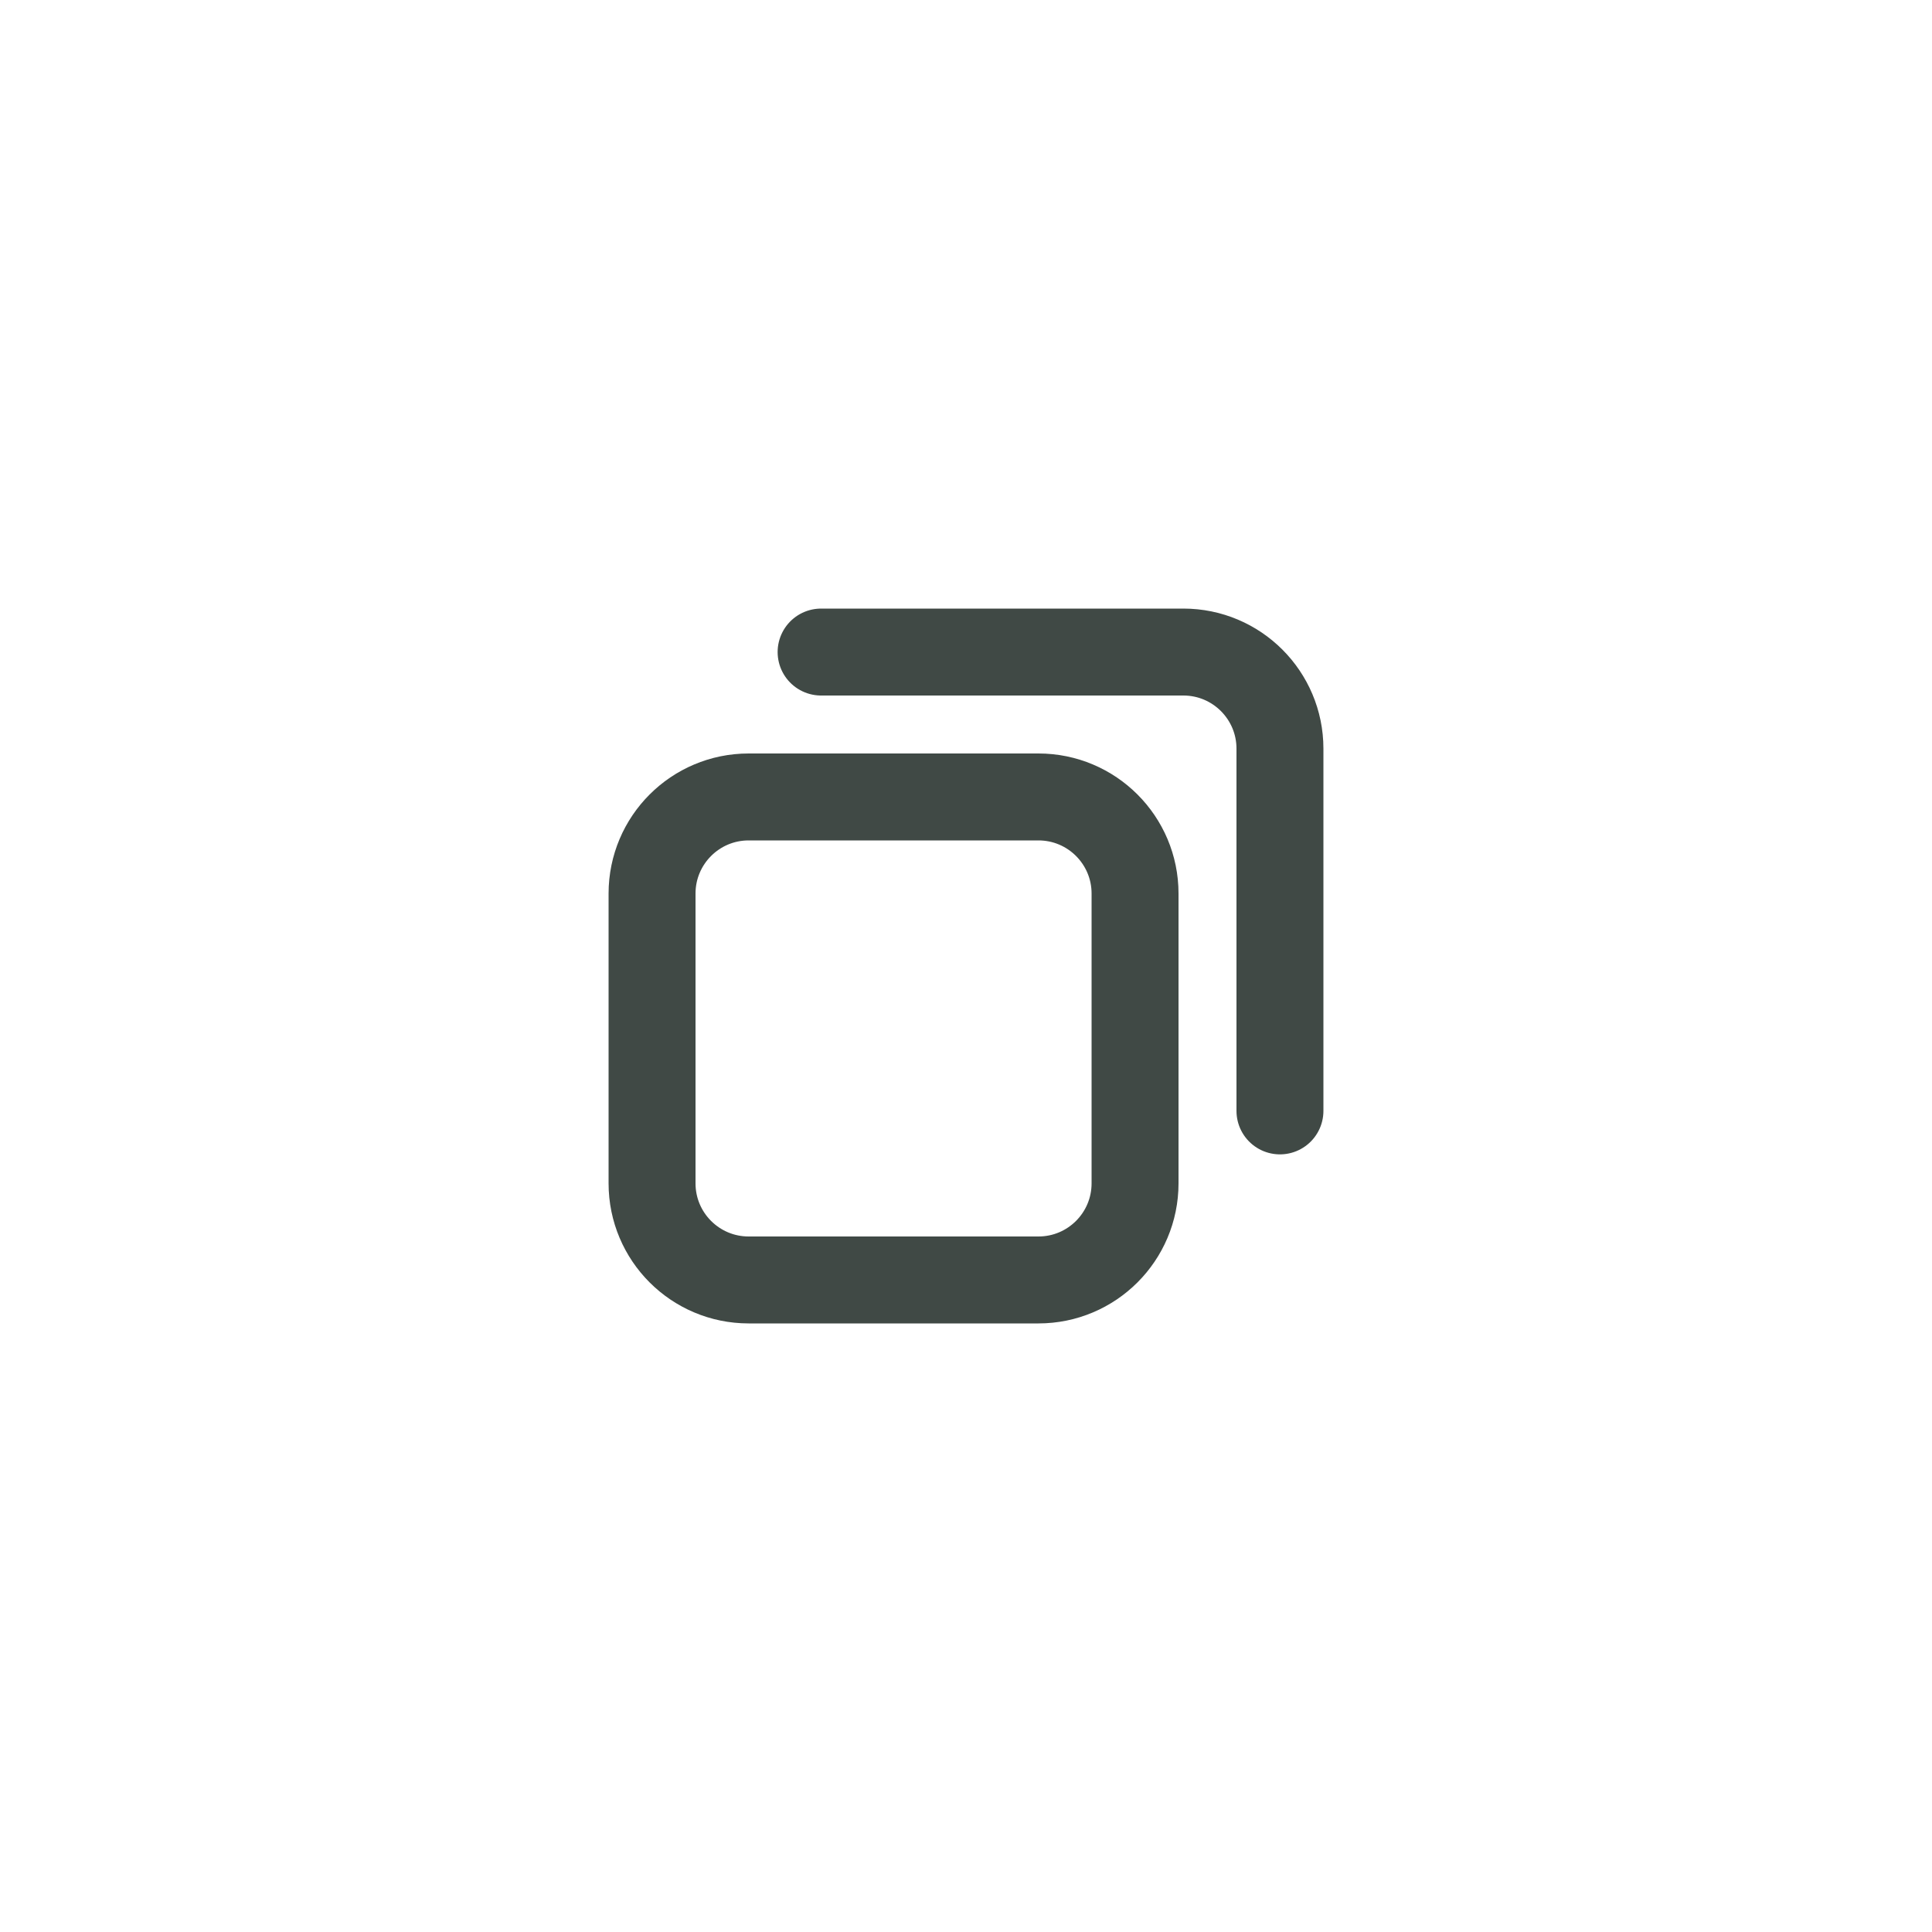
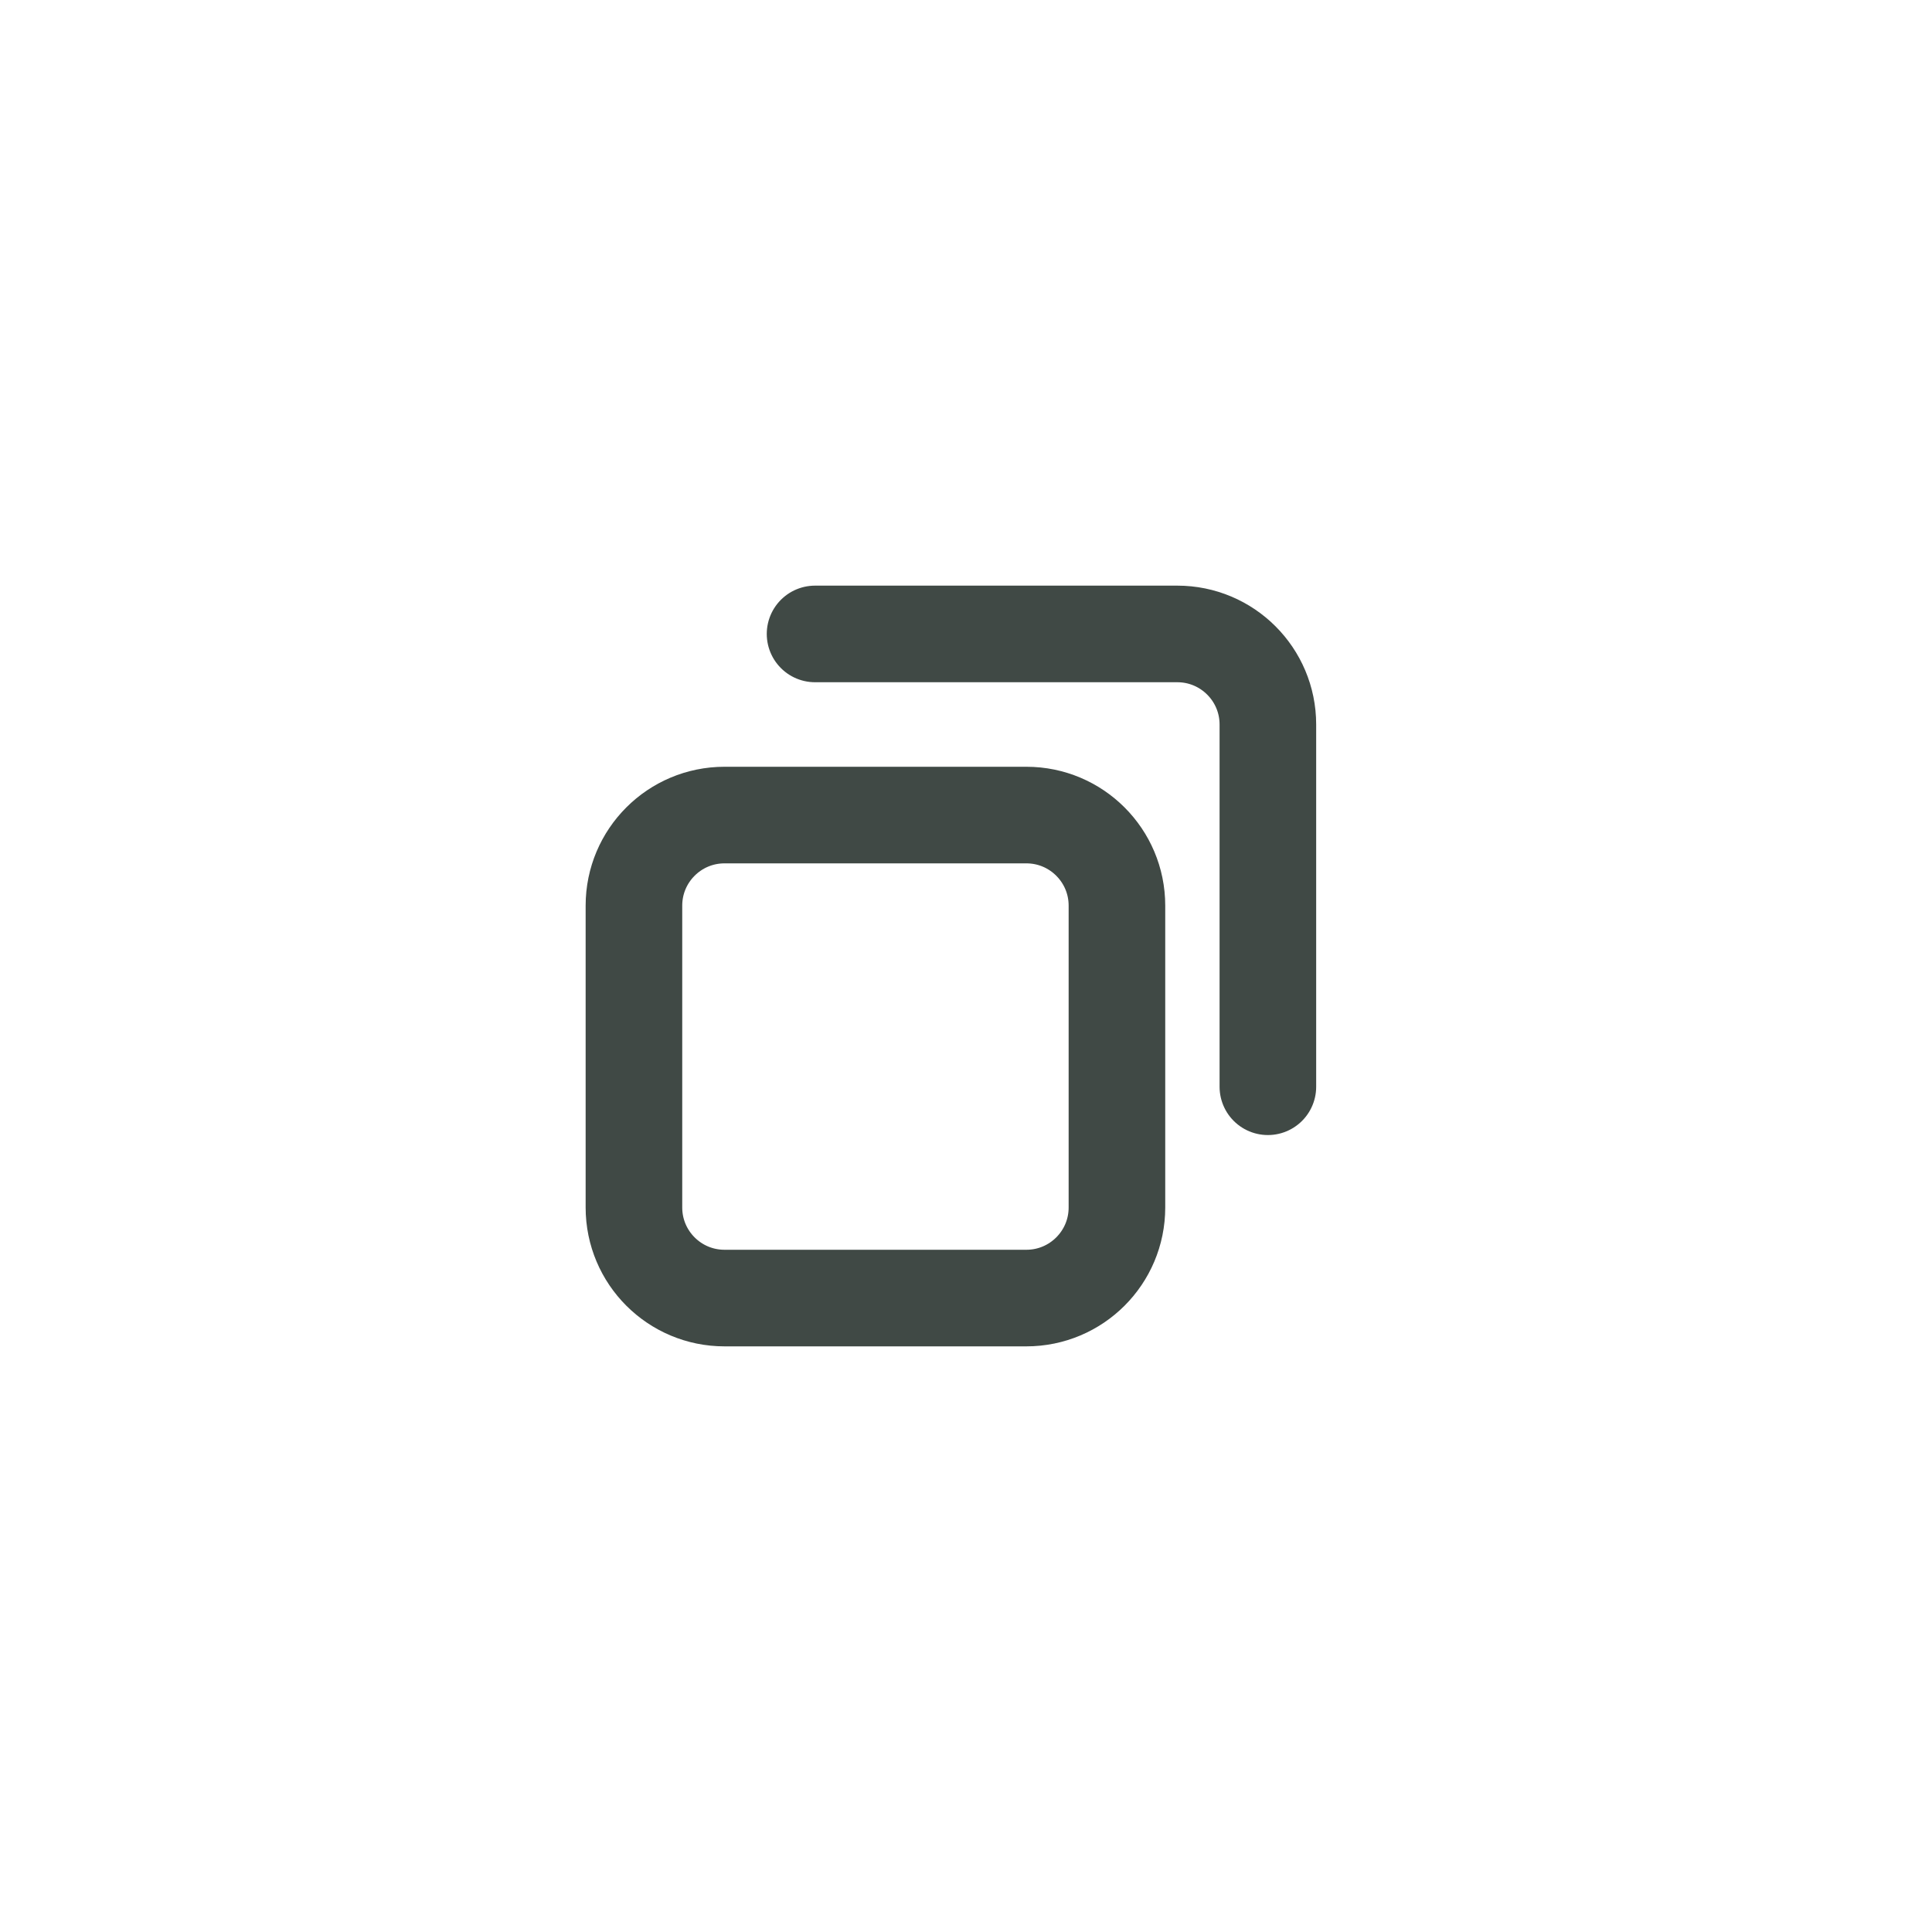
- <svg xmlns="http://www.w3.org/2000/svg" width="40" height="40" viewBox="0 0 40 40">
-   <g fill="none" stroke="#404945" stroke-width="1.8" stroke-linecap="round" stroke-linejoin="round">
-     <rect x="13.5" y="16.5" width="10" height="10" rx="2" />
-     <path d="M17 13.5h7.5a2 2 0 0 1 2 2V23" />
+ <svg xmlns="http://www.w3.org/2000/svg" width="32" height="32" viewBox="0 0 32 32">
+   <g fill="none" stroke="#404945" stroke-width="1.6" stroke-linecap="round" stroke-linejoin="round">
+     <rect x="10.5" y="13.5" width="8" height="8" rx="1.5" />
+     <path d="M13.5 10.5h6a1.5 1.5 0 0 1 1.5 1.5v6" />
  </g>
</svg>
